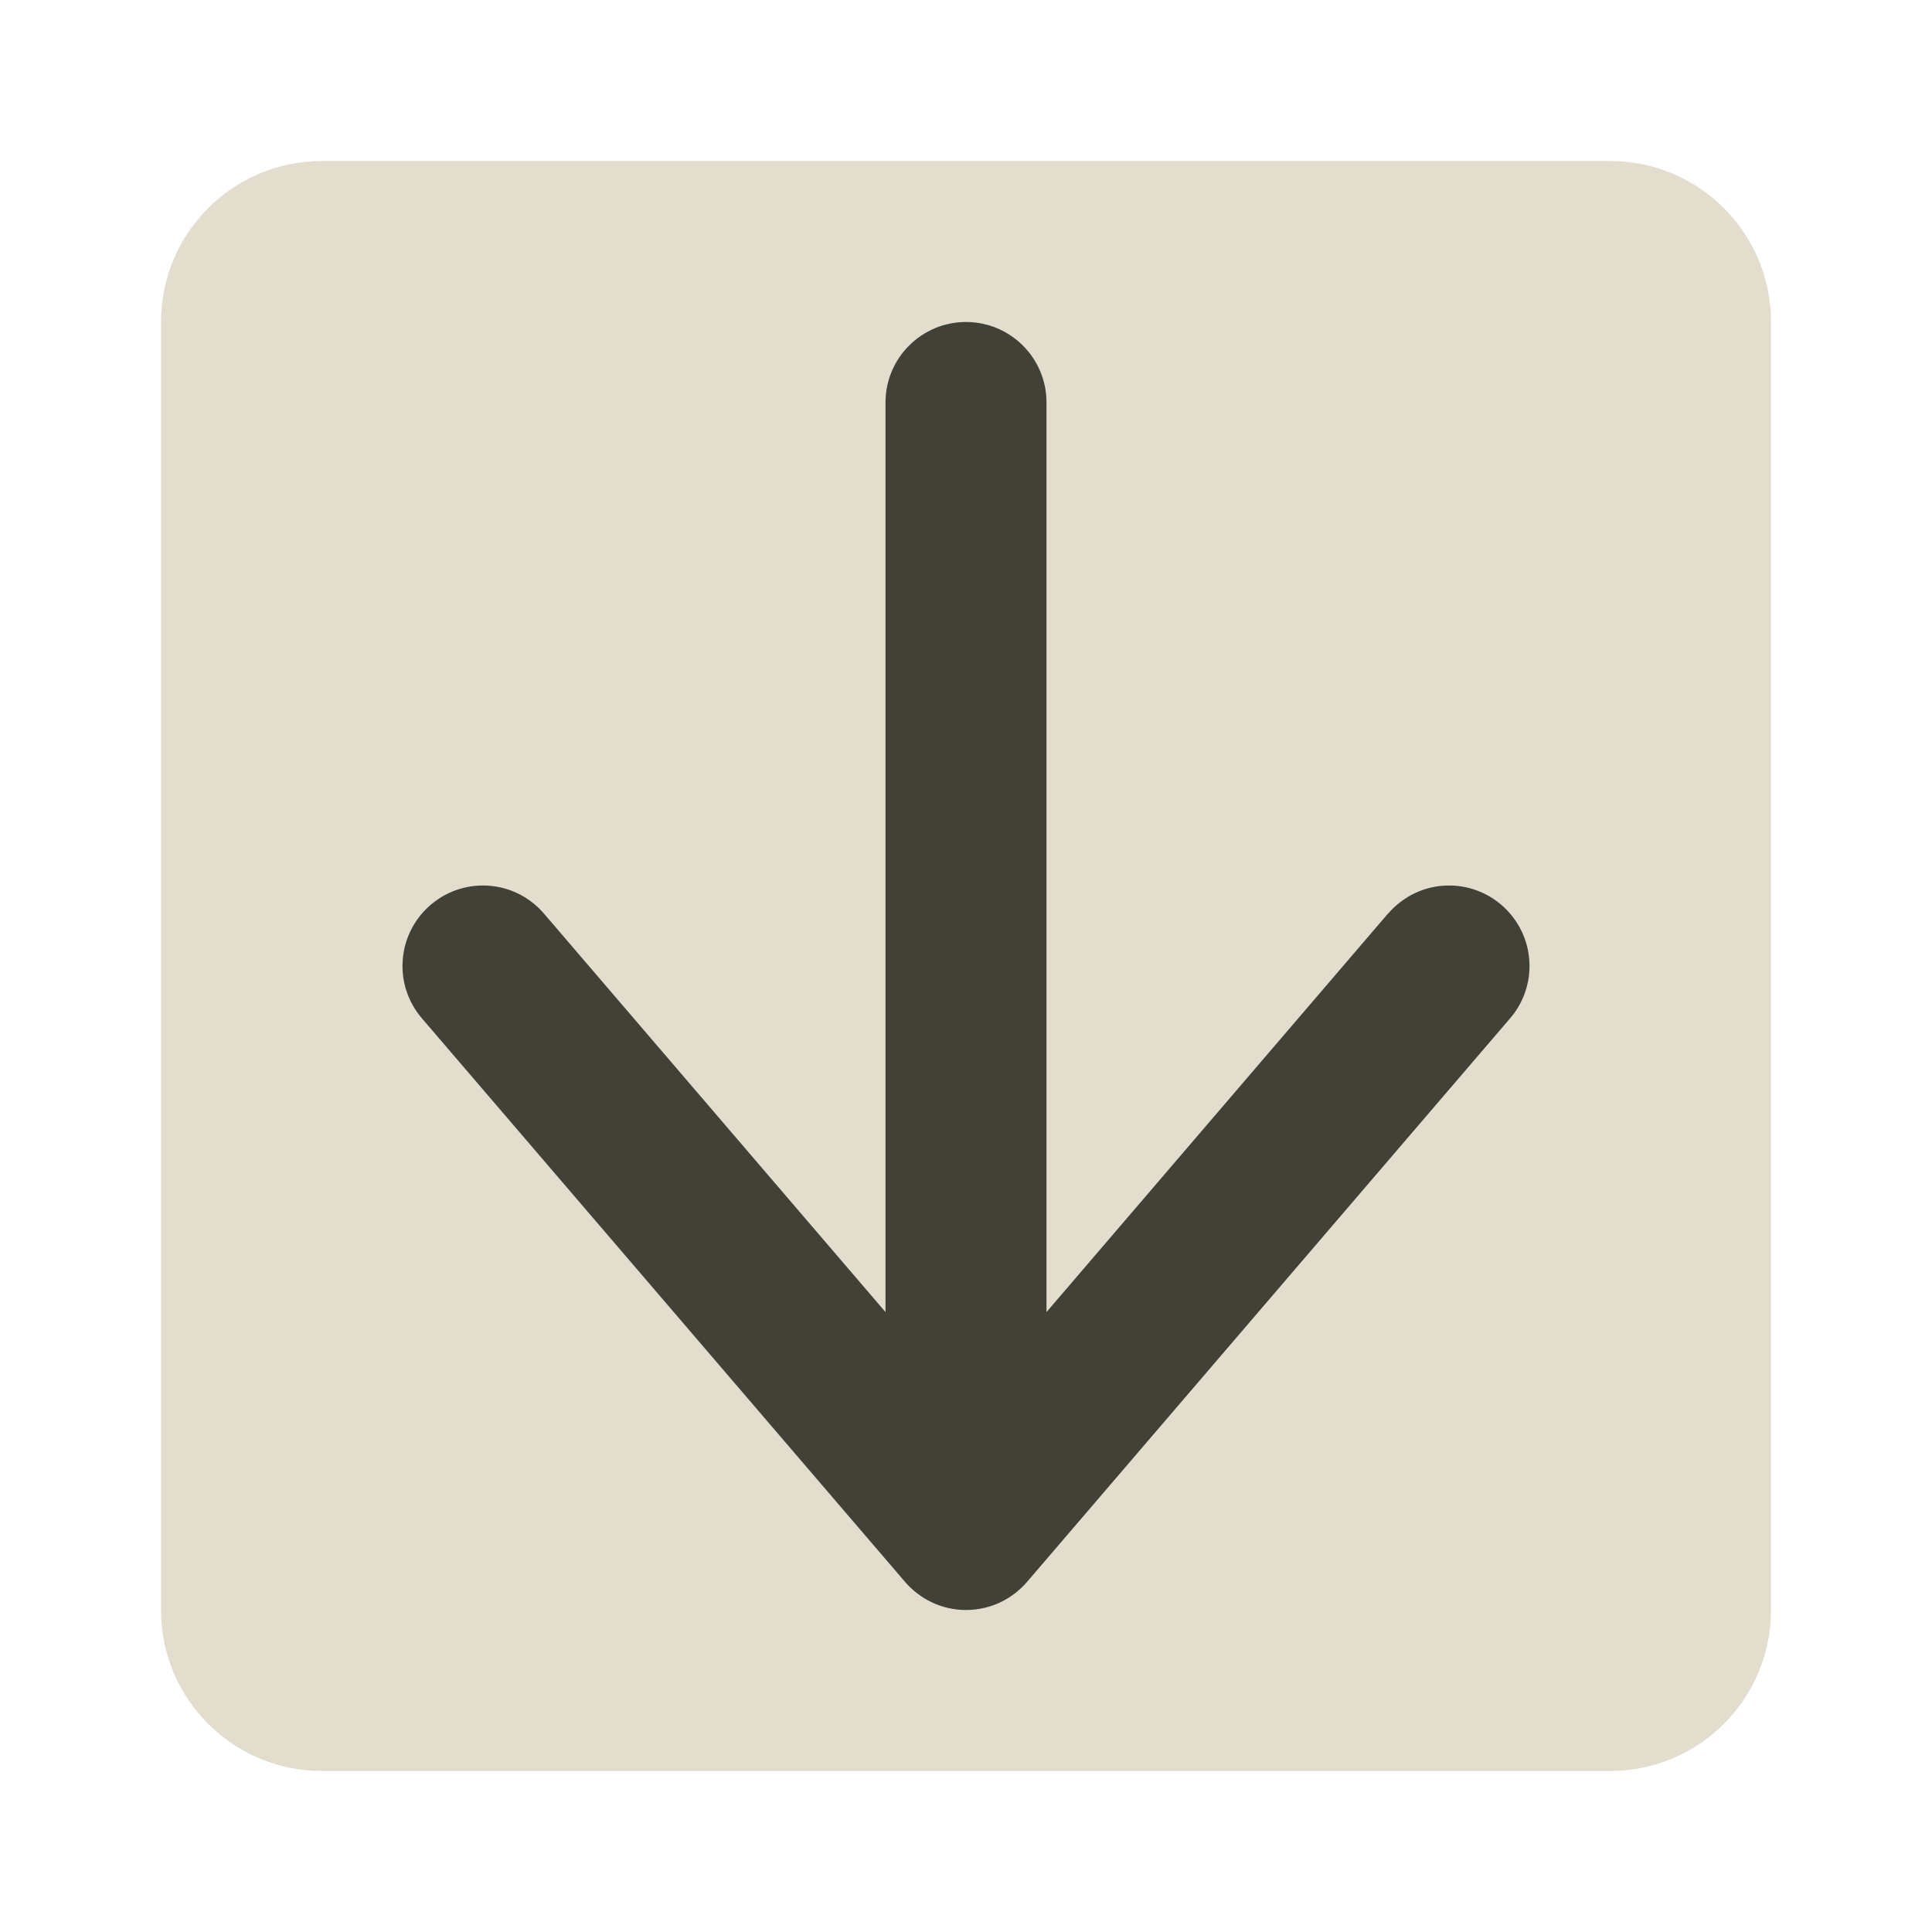
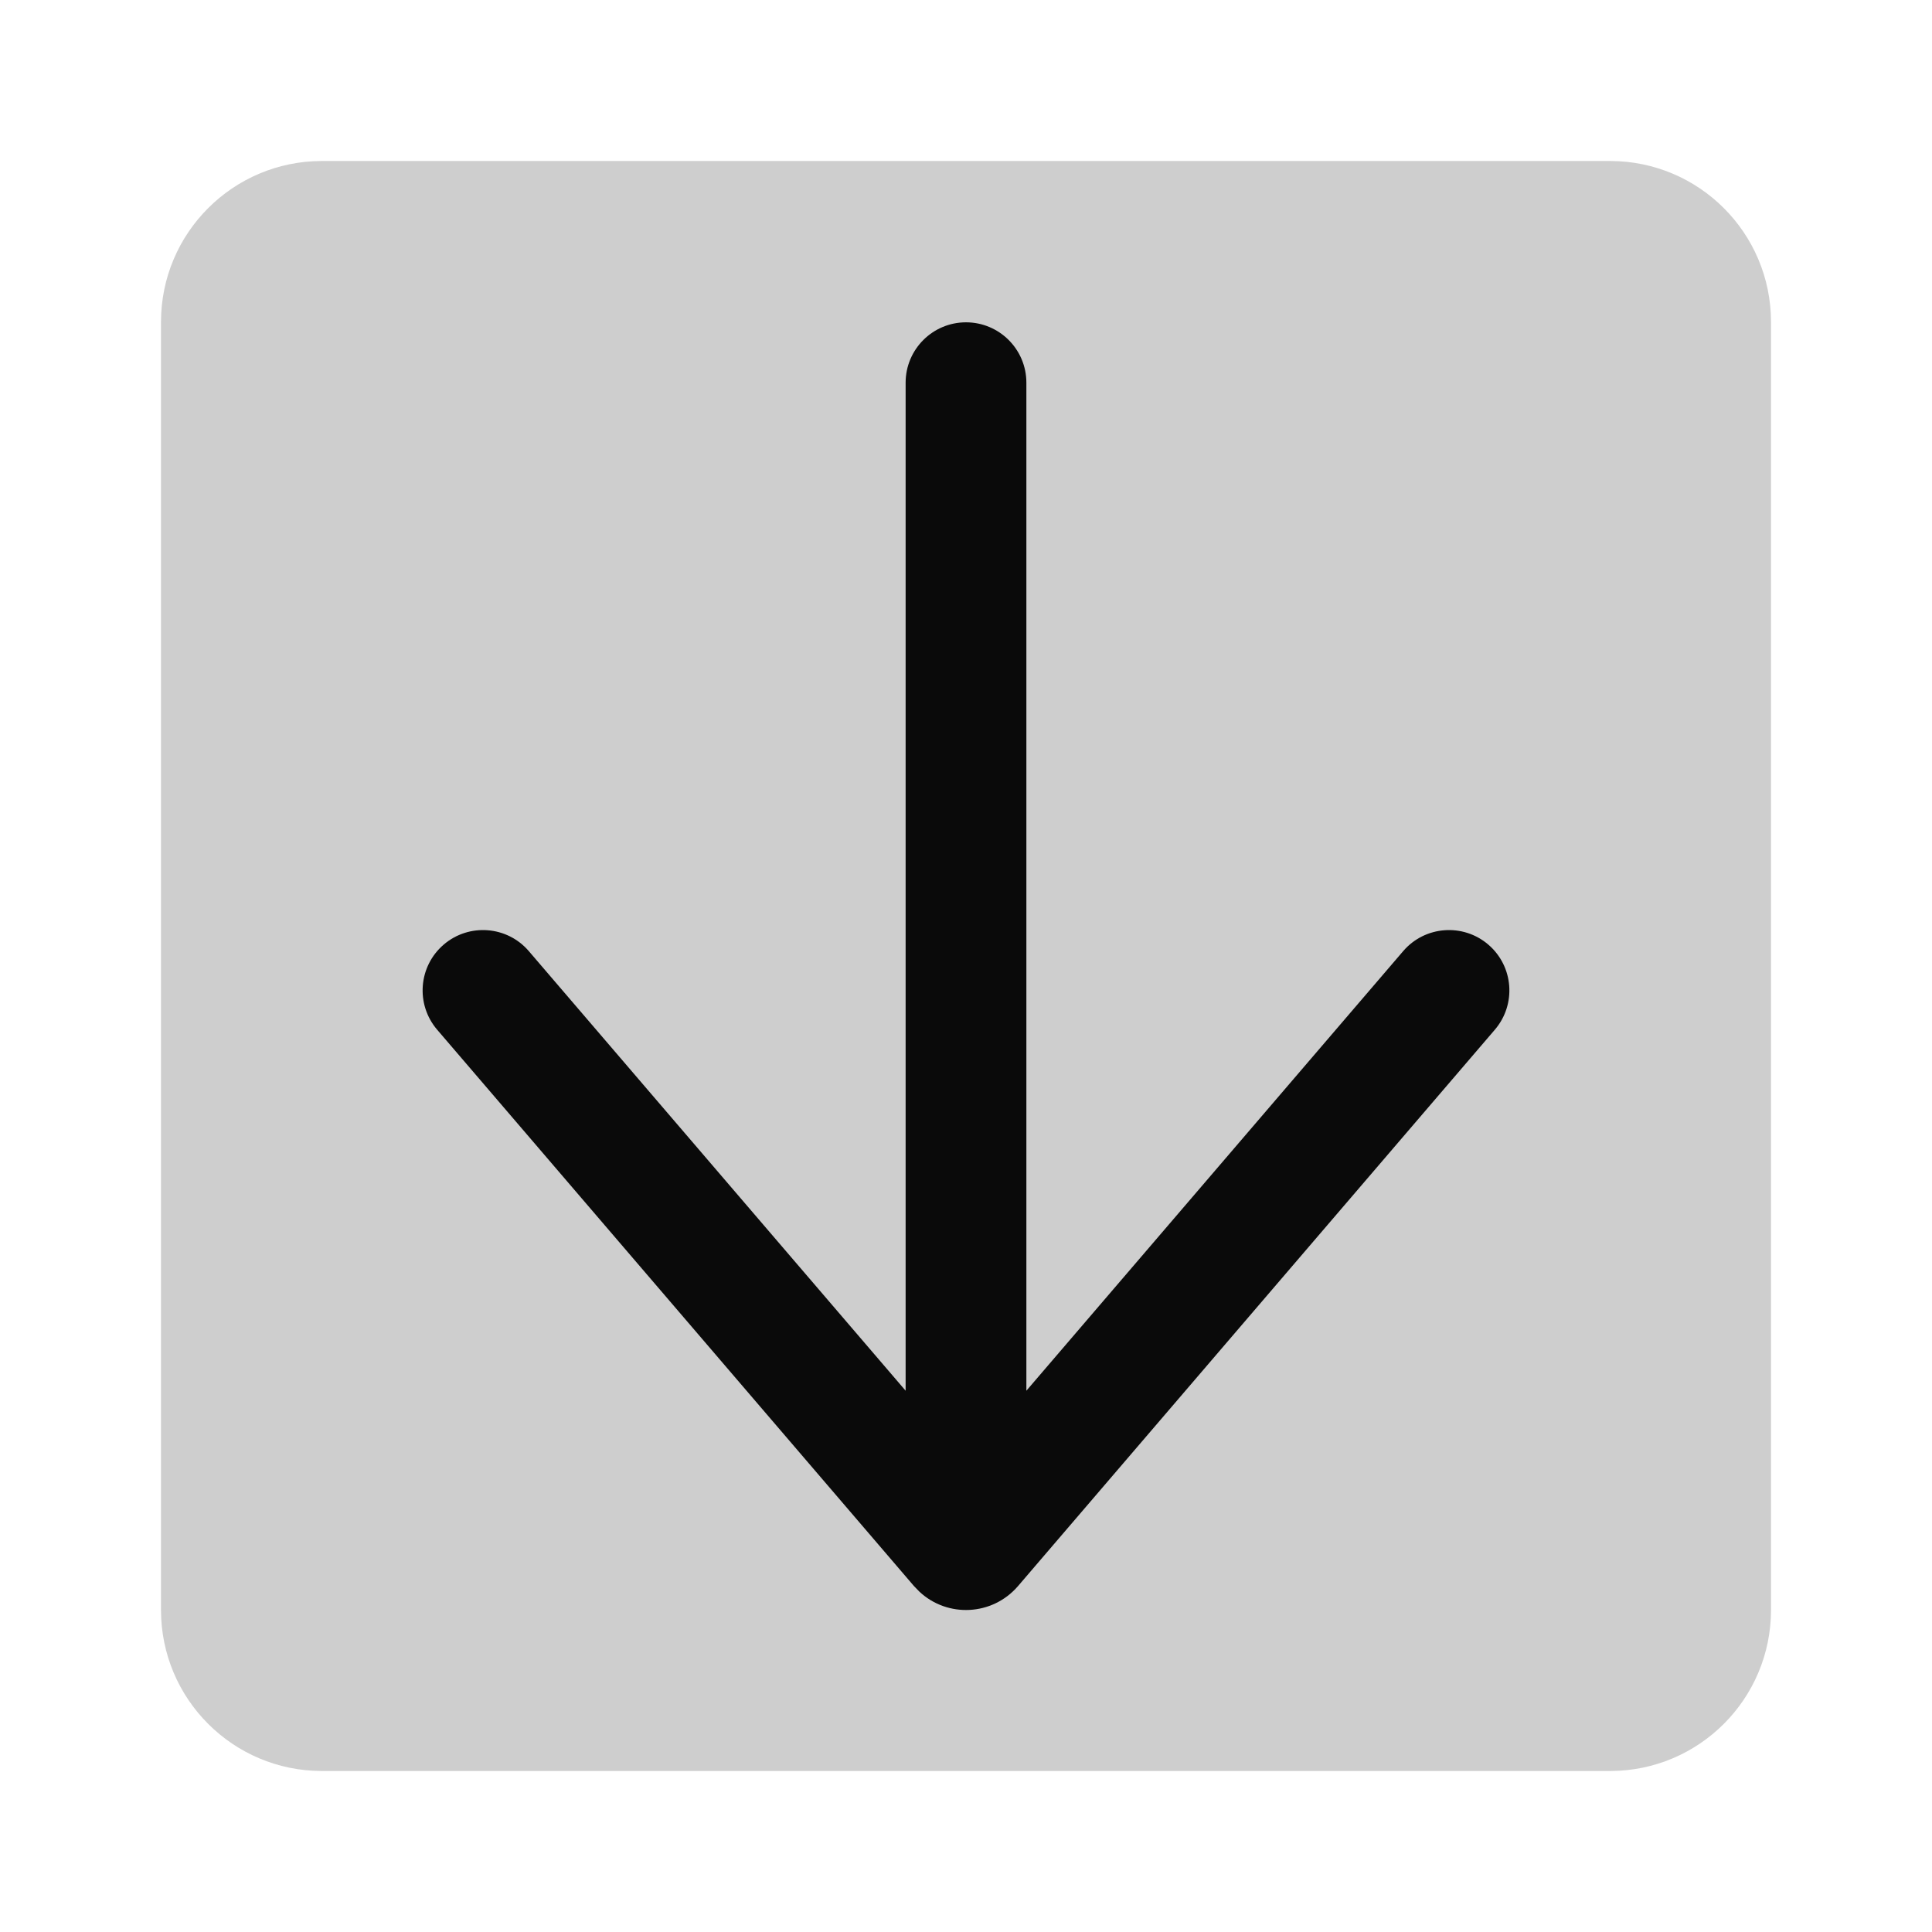
<svg xmlns="http://www.w3.org/2000/svg" width="24" height="24" viewBox="0 0 24 24" fill="none">
-   <path d="M2 4C2 2.895 2.895 2 4 2H20C21.105 2 22 2.895 22 4V20C22 21.105 21.105 22 20 22H4C2.895 22 2 21.105 2 20V4Z" fill="#E2DDCD" />
-   <path d="M12 20C11.697 20 11.426 19.864 11.242 19.65L5.241 12.65C5.091 12.475 5 12.249 5 12C5 11.448 5.448 11 6 11C6.304 11 6.575 11.136 6.759 11.351L11 16.299L11 5C11 4.448 11.448 4 12 4C12.552 4 13 4.448 13 5L13 16.299L17.241 11.35L17.242 11.351C17.426 11.137 17.696 11 18 11C18.552 11 19 11.448 19 12C19 12.248 18.909 12.476 18.759 12.65L12.759 19.65C12.575 19.864 12.304 20 12 20Z" fill="#424138" />
+   <path d="M2 4C2 2.895 2.895 2 4 2H20C21.105 2 22 2.895 22 4V20C22 21.105 21.105 22 20 22H4C2.895 22 2 21.105 2 20V4Z" fill="#0A0A0A" fill-opacity="0.2" />
+   <path d="M12.646 19.703C12.327 20.074 11.769 20.098 11.421 19.772L11.354 19.703L5.431 12.792C5.161 12.477 5.197 12.004 5.512 11.734C5.826 11.465 6.3 11.501 6.569 11.815L11.25 17.276L11.25 4.754C11.25 4.34 11.586 4.004 12 4.004C12.414 4.004 12.75 4.34 12.75 4.754L12.75 17.276L17.431 11.815C17.7 11.501 18.174 11.465 18.488 11.734C18.803 12.004 18.839 12.477 18.569 12.792L12.646 19.703Z" fill="#0A0A0A" />
</svg>
